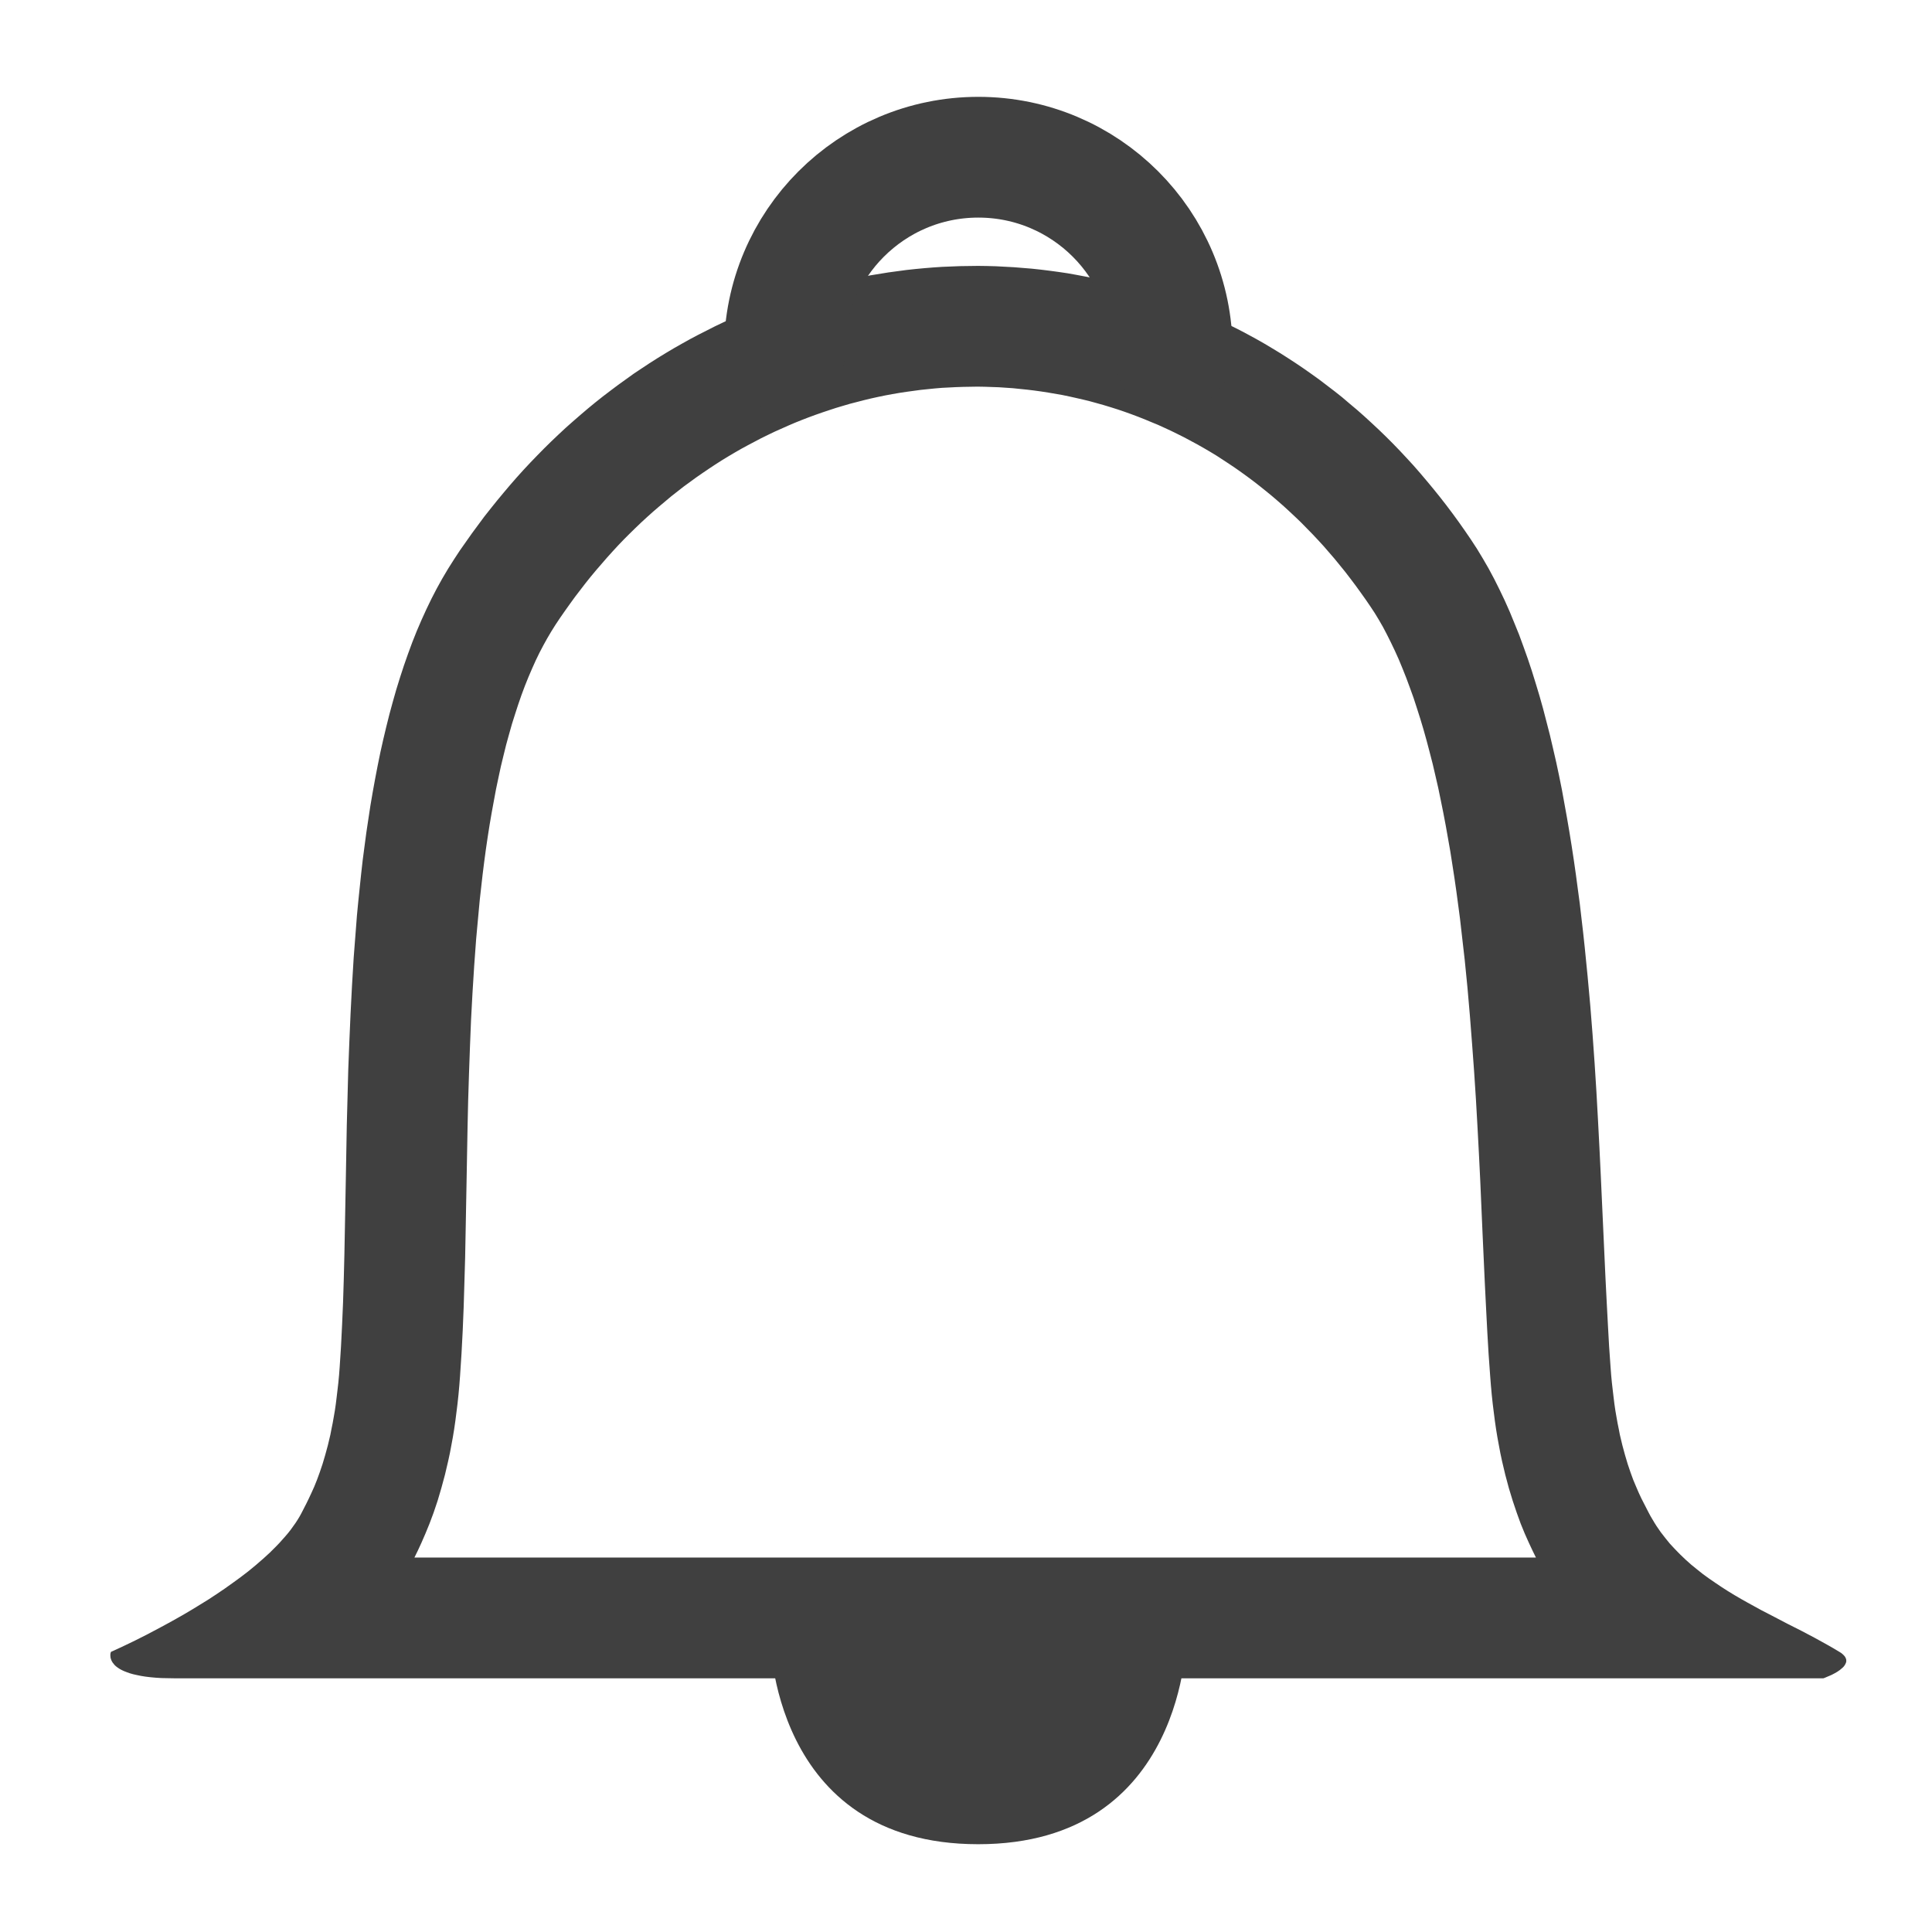
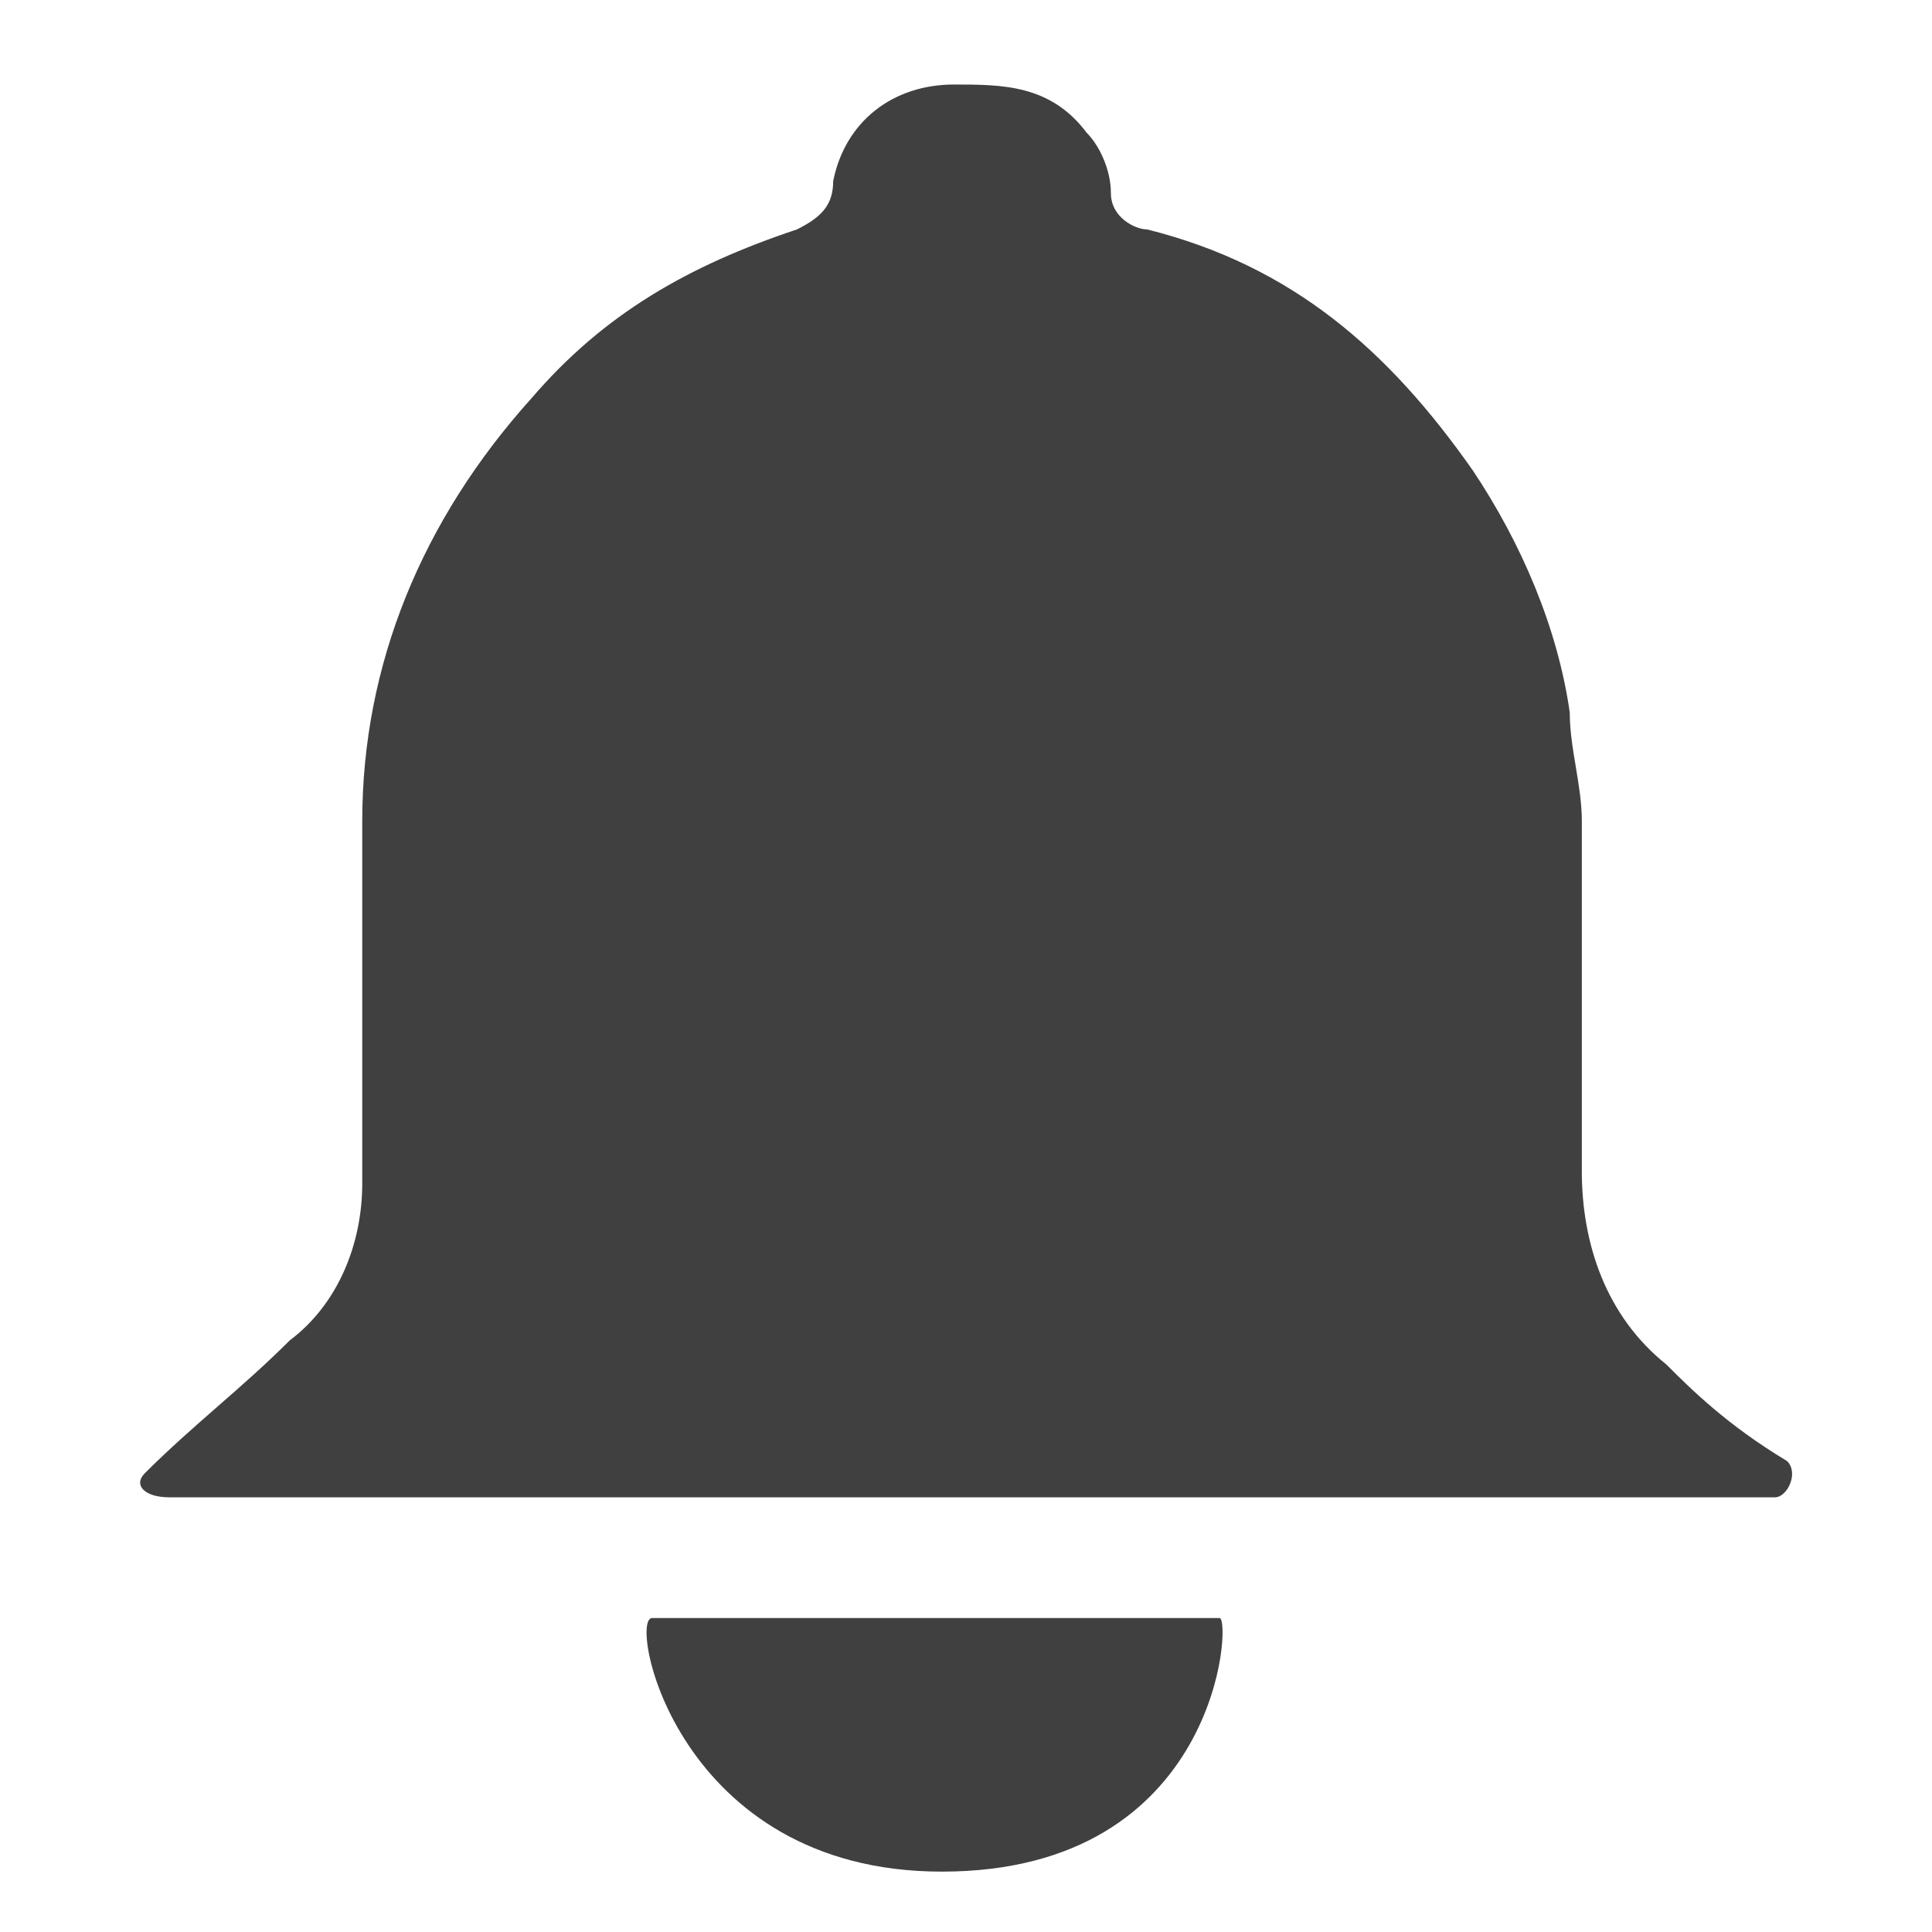
- <svg xmlns="http://www.w3.org/2000/svg" width="100%" height="100%" viewBox="0 0 16 16" version="1.1" xml:space="preserve" style="fill-rule:evenodd;clip-rule:evenodd;stroke-linecap:round;stroke-linejoin:round;stroke-miterlimit:1.414;">
-   <g id="Layer 2">
-     <path d="M9.826,13.549c0,0 0,1.724 -1.725,1.724c-1.723,0 -1.723,-1.724 -1.723,-1.724l3.448,0Z" style="fill:#404040;fill-rule:nonzero;" />
-     <path d="M8.174,2.203l0.074,0.002l0.074,0.004l0.075,0.004l0.148,0.012l0.074,0.008l0.073,0.009l0.074,0.01l0.074,0.011l0.073,0.013l0.074,0.014l0.073,0.014l0.073,0.016l0.072,0.017l0.073,0.019l0.072,0.019l0.144,0.042l0.072,0.023l0.071,0.024l0.071,0.025l0.142,0.054l0.07,0.029l0.07,0.03l0.069,0.031l0.069,0.032l0.069,0.034l0.068,0.034l0.068,0.036l0.068,0.037l0.067,0.038l0.067,0.04l0.066,0.04l0.066,0.042l0.066,0.043l0.065,0.044l0.064,0.045l0.064,0.046l0.126,0.096l0.063,0.05l0.061,0.052l0.062,0.052l0.06,0.053l0.06,0.055l0.06,0.056l0.059,0.057l0.058,0.058l0.058,0.06l0.056,0.06l0.057,0.062l0.055,0.063l0.055,0.065l0.054,0.065l0.054,0.067l0.053,0.068l0.052,0.069l0.051,0.07l0.05,0.071l0.05,0.073l0.051,0.078l0.049,0.081l0.048,0.083l0.046,0.086l0.044,0.088l0.043,0.09l0.041,0.092l0.039,0.095l0.039,0.096l0.036,0.098l0.036,0.101l0.034,0.102l0.032,0.103l0.032,0.106l0.03,0.107l0.028,0.108l0.028,0.109l0.026,0.111l0.026,0.113l0.024,0.113l0.023,0.114l0.042,0.232l0.02,0.117l0.019,0.118l0.018,0.118l0.017,0.119l0.016,0.12l0.016,0.119l0.014,0.121l0.014,0.12l0.013,0.121l0.024,0.241l0.022,0.242l0.019,0.24l0.017,0.239l0.015,0.237l0.013,0.234l0.012,0.23l0.011,0.227l0.02,0.437l0.019,0.414l0.01,0.197l0.01,0.188l0.01,0.18l0.012,0.171l0.005,0.066l0.006,0.063l0.007,0.061l0.007,0.059l0.007,0.057l0.008,0.055l0.009,0.052l0.009,0.051l0.01,0.049l0.009,0.047l0.021,0.088l0.022,0.081l0.022,0.074l0.023,0.068l0.023,0.063l0.024,0.057l0.022,0.051l0.022,0.047l0.022,0.043l0.038,0.074l0.015,0.028l0.032,0.054l0.017,0.027l0.035,0.051l0.038,0.049l0.039,0.048l0.042,0.045l0.043,0.044l0.045,0.043l0.046,0.041l0.048,0.039l0.049,0.039l0.051,0.037l0.051,0.035l0.052,0.035l0.053,0.034l0.054,0.033l0.055,0.032l0.055,0.031l0.111,0.061l0.112,0.058l0.111,0.058l0.111,0.056l0.108,0.057l0.105,0.058l0.051,0.029l0.05,0.03l0.016,0.01l0.013,0.011l0.01,0.01l0.008,0.01l0.005,0.01l0.004,0.01l0.001,0.01l0,0.01l-0.003,0.01l-0.004,0.009l-0.005,0.009l-0.006,0.009l-0.008,0.009l-0.009,0.008l-0.019,0.016l-0.022,0.015l-0.023,0.013l-0.023,0.012l-0.021,0.009l-0.033,0.014l-0.013,0.005l-13.656,0l-0.056,-0.001l-0.052,-0.001l-0.048,-0.003l-0.044,-0.004l-0.041,-0.005l-0.037,-0.006l-0.034,-0.007l-0.031,-0.007l-0.028,-0.008l-0.025,-0.009l-0.023,-0.009l-0.019,-0.009l-0.018,-0.01l-0.015,-0.01l-0.013,-0.01l-0.011,-0.01l-0.009,-0.011l-0.008,-0.01l-0.006,-0.01l-0.005,-0.01l-0.003,-0.009l-0.003,-0.009l-0.001,-0.009l-0.001,-0.008l0,-0.014l0.002,-0.011l0.003,-0.009l0.055,-0.025l0.064,-0.03l0.083,-0.04l0.101,-0.051l0.113,-0.06l0.061,-0.033l0.063,-0.035l0.065,-0.037l0.066,-0.039l0.067,-0.041l0.068,-0.042l0.067,-0.044l0.068,-0.046l0.066,-0.047l0.066,-0.048l0.064,-0.049l0.062,-0.051l0.06,-0.052l0.057,-0.052l0.054,-0.054l0.026,-0.027l0.024,-0.027l0.024,-0.027l0.023,-0.027l0.022,-0.028l0.02,-0.028l0.02,-0.028l0.018,-0.028l0.017,-0.028l0.015,-0.028l0.038,-0.074l0.021,-0.043l0.022,-0.047l0.023,-0.051l0.023,-0.057l0.023,-0.063l0.023,-0.068l0.022,-0.074l0.022,-0.081l0.021,-0.088l0.009,-0.047l0.01,-0.049l0.009,-0.051l0.009,-0.052l0.008,-0.055l0.007,-0.057l0.007,-0.059l0.007,-0.061l0.006,-0.063l0.005,-0.066l0.011,-0.17l0.009,-0.179l0.008,-0.186l0.006,-0.193l0.005,-0.2l0.004,-0.206l0.008,-0.426l0.008,-0.444l0.006,-0.227l0.006,-0.229l0.009,-0.231l0.01,-0.232l0.012,-0.234l0.014,-0.233l0.009,-0.117l0.009,-0.116l0.009,-0.117l0.011,-0.115l0.012,-0.116l0.012,-0.115l0.013,-0.115l0.015,-0.114l0.015,-0.113l0.017,-0.113l0.017,-0.112l0.019,-0.111l0.02,-0.11l0.021,-0.109l0.022,-0.108l0.024,-0.107l0.025,-0.105l0.026,-0.104l0.028,-0.103l0.029,-0.102l0.031,-0.1l0.032,-0.098l0.034,-0.097l0.035,-0.095l0.037,-0.093l0.039,-0.091l0.041,-0.09l0.042,-0.087l0.044,-0.085l0.046,-0.083l0.048,-0.081l0.05,-0.079l0.048,-0.073l0.05,-0.071l0.05,-0.071l0.051,-0.069l0.051,-0.069l0.053,-0.067l0.053,-0.066l0.054,-0.065l0.054,-0.064l0.055,-0.063l0.056,-0.062l0.057,-0.061l0.057,-0.059l0.058,-0.059l0.058,-0.057l0.06,-0.057l0.059,-0.055l0.061,-0.054l0.061,-0.053l0.061,-0.052l0.062,-0.051l0.063,-0.05l0.063,-0.048l0.064,-0.048l0.064,-0.046l0.064,-0.046l0.066,-0.044l0.065,-0.043l0.066,-0.042l0.067,-0.041l0.067,-0.04l0.067,-0.038l0.068,-0.038l0.068,-0.036l0.069,-0.035l0.069,-0.035l0.069,-0.033l0.07,-0.032l0.07,-0.03l0.07,-0.03l0.071,-0.029l0.071,-0.027l0.071,-0.026l0.071,-0.026l0.072,-0.024l0.072,-0.023l0.072,-0.021l0.073,-0.021l0.072,-0.02l0.073,-0.018l0.073,-0.017l0.074,-0.017l0.073,-0.015l0.073,-0.014l0.074,-0.012l0.074,-0.012l0.074,-0.01l0.074,-0.01l0.074,-0.008l0.074,-0.007l0.074,-0.006l0.074,-0.005l0.075,-0.003l0.074,-0.003l0.074,-0.001l0.075,-0.001l0.074,0.001ZM8.036,3.203l-0.059,0.001l-0.059,0.002l-0.059,0.003l-0.059,0.003l-0.059,0.005l-0.059,0.006l-0.058,0.006l-0.059,0.008l-0.059,0.008l-0.059,0.009l-0.058,0.01l-0.059,0.011l-0.058,0.012l-0.059,0.013l-0.058,0.014l-0.058,0.015l-0.058,0.015l-0.058,0.017l-0.057,0.017l-0.058,0.019l-0.057,0.019l-0.057,0.02l-0.057,0.021l-0.057,0.022l-0.057,0.023l-0.056,0.024l-0.056,0.025l-0.056,0.025l-0.056,0.027l-0.055,0.027l-0.055,0.029l-0.055,0.029l-0.055,0.03l-0.054,0.031l-0.054,0.032l-0.054,0.033l-0.053,0.034l-0.053,0.035l-0.053,0.036l-0.052,0.036l-0.052,0.038l-0.052,0.038l-0.051,0.04l-0.051,0.04l-0.05,0.042l-0.05,0.042l-0.05,0.043l-0.049,0.044l-0.049,0.045l-0.048,0.046l-0.048,0.047l-0.048,0.048l-0.047,0.049l-0.046,0.05l-0.046,0.051l-0.045,0.052l-0.045,0.052l-0.045,0.054l-0.044,0.055l-0.043,0.056l-0.043,0.056l-0.042,0.058l-0.042,0.059l-0.041,0.059l-0.038,0.057l-0.035,0.056l-0.033,0.056l-0.032,0.058l-0.032,0.061l-0.031,0.064l-0.03,0.067l-0.03,0.07l-0.029,0.072l-0.028,0.075l-0.027,0.078l-0.026,0.08l-0.026,0.082l-0.024,0.085l-0.024,0.087l-0.022,0.089l-0.022,0.091l-0.02,0.093l-0.02,0.095l-0.018,0.097l-0.018,0.098l-0.017,0.099l-0.016,0.102l-0.015,0.102l-0.014,0.104l-0.013,0.104l-0.012,0.106l-0.012,0.107l-0.01,0.108l-0.01,0.108l-0.01,0.11l-0.008,0.11l-0.008,0.109l-0.014,0.224l-0.012,0.223l-0.009,0.224l-0.008,0.224l-0.007,0.224l-0.005,0.222l-0.008,0.44l-0.008,0.428l-0.004,0.209l-0.006,0.205l-0.006,0.201l-0.008,0.196l-0.01,0.191l-0.012,0.184l-0.006,0.079l-0.007,0.077l-0.008,0.075l-0.009,0.072l-0.009,0.071l-0.01,0.069l-0.011,0.067l-0.012,0.065l-0.012,0.064l-0.014,0.065l-0.027,0.115l-0.03,0.111l-0.031,0.105l-0.033,0.098l-0.034,0.091l-0.034,0.083l-0.033,0.076l-0.031,0.067l-0.027,0.055l9.288,0l-0.026,-0.053l-0.032,-0.068l-0.034,-0.076l-0.034,-0.083l-0.033,-0.091l-0.033,-0.098l-0.032,-0.105l-0.03,-0.112l-0.027,-0.114l-0.014,-0.066l-0.012,-0.064l-0.012,-0.065l-0.011,-0.067l-0.01,-0.069l-0.009,-0.071l-0.009,-0.072l-0.008,-0.075l-0.007,-0.077l-0.006,-0.077l-0.013,-0.181l-0.011,-0.188l-0.01,-0.194l-0.01,-0.2l-0.019,-0.415l-0.019,-0.436l-0.011,-0.223l-0.012,-0.226l-0.013,-0.229l-0.015,-0.23l-0.017,-0.231l-0.018,-0.232l-0.02,-0.231l-0.023,-0.232l-0.013,-0.113l-0.013,-0.114l-0.013,-0.114l-0.015,-0.113l-0.015,-0.112l-0.016,-0.111l-0.017,-0.11l-0.017,-0.109l-0.019,-0.108l-0.019,-0.107l-0.02,-0.105l-0.021,-0.104l-0.021,-0.102l-0.023,-0.1l-0.023,-0.099l-0.025,-0.097l-0.025,-0.095l-0.026,-0.093l-0.027,-0.09l-0.028,-0.088l-0.028,-0.086l-0.03,-0.083l-0.03,-0.081l-0.031,-0.078l-0.031,-0.075l-0.032,-0.071l-0.033,-0.069l-0.033,-0.066l-0.033,-0.063l-0.034,-0.059l-0.034,-0.056l-0.037,-0.056l-0.039,-0.057l-0.042,-0.059l-0.042,-0.058l-0.043,-0.057l-0.043,-0.056l-0.044,-0.054l-0.044,-0.054l-0.045,-0.052l-0.045,-0.052l-0.046,-0.05l-0.046,-0.049l-0.047,-0.048l-0.047,-0.048l-0.048,-0.046l-0.048,-0.045l-0.048,-0.044l-0.049,-0.043l-0.049,-0.042l-0.05,-0.041l-0.05,-0.04l-0.05,-0.039l-0.051,-0.038l-0.051,-0.037l-0.051,-0.036l-0.052,-0.035l-0.052,-0.034l-0.052,-0.034l-0.053,-0.032l-0.053,-0.031l-0.053,-0.03l-0.054,-0.029l-0.054,-0.029l-0.054,-0.027l-0.055,-0.027l-0.054,-0.025l-0.055,-0.025l-0.056,-0.023l-0.055,-0.023l-0.056,-0.022l-0.056,-0.021l-0.056,-0.02l-0.056,-0.019l-0.057,-0.018l-0.056,-0.017l-0.057,-0.016l-0.058,-0.016l-0.057,-0.014l-0.057,-0.013l-0.058,-0.013l-0.058,-0.012l-0.058,-0.01l-0.058,-0.01l-0.058,-0.009l-0.058,-0.008l-0.058,-0.007l-0.059,-0.006l-0.058,-0.006l-0.059,-0.004l-0.059,-0.004l-0.059,-0.002l-0.058,-0.002l-0.059,-0.001l-0.059,0.001l0,0Z" style="fill:#404040;" />
-     <path d="M6.496,2.907c0,-0.886 0.719,-1.605 1.606,-1.605c0.887,0 1.606,0.719 1.606,1.605" style="fill:none;stroke-width:1px;stroke:#404040;" />
-   </g>
+ <svg xmlns="http://www.w3.org/2000/svg" version="1.1" id="Layer_2_1_" x="0px" y="0px" viewBox="0 0 16 16" style="enable-background:new 0 0 16 16;" xml:space="preserve">
+   <style type="text/css">
+ 	.st0{fill:#404040;}
+ </style>
+   <path class="st0" d="M1.2,12.2c0.4-0.4,0.8-0.7,1.2-1.1C2.8,10.8,3,10.3,3,9.8c0-1,0-2,0-3c0-1.3,0.5-2.5,1.4-3.5  C5,2.6,5.7,2.2,6.6,1.9c0.2-0.1,0.3-0.2,0.3-0.4C7,1,7.4,0.7,7.9,0.7c0.4,0,0.8,0,1.1,0.4c0.1,0.1,0.2,0.3,0.2,0.5s0.2,0.3,0.3,0.3  c1.2,0.3,2,1,2.7,2c0.4,0.6,0.7,1.3,0.8,2c0,0.3,0.1,0.6,0.1,0.9c0,1,0,1.9,0,2.9c0,0.6,0.2,1.2,0.7,1.6c0.2,0.2,0.5,0.5,1,0.8  c0.1,0.1,0,0.3-0.1,0.3c-1.1,0-2.3,0-3.4,0c-3.4,0-6.6,0-9.9,0C1.2,12.4,1.1,12.3,1.2,12.2z" />
+   <path class="st0" d="M10.1,13.4c0.1,0,0,2.1-2.3,2.1c-2.2,0-2.6-2.1-2.4-2.1C6.2,13.4,9.3,13.4,10.1,13.4z" />
</svg>
